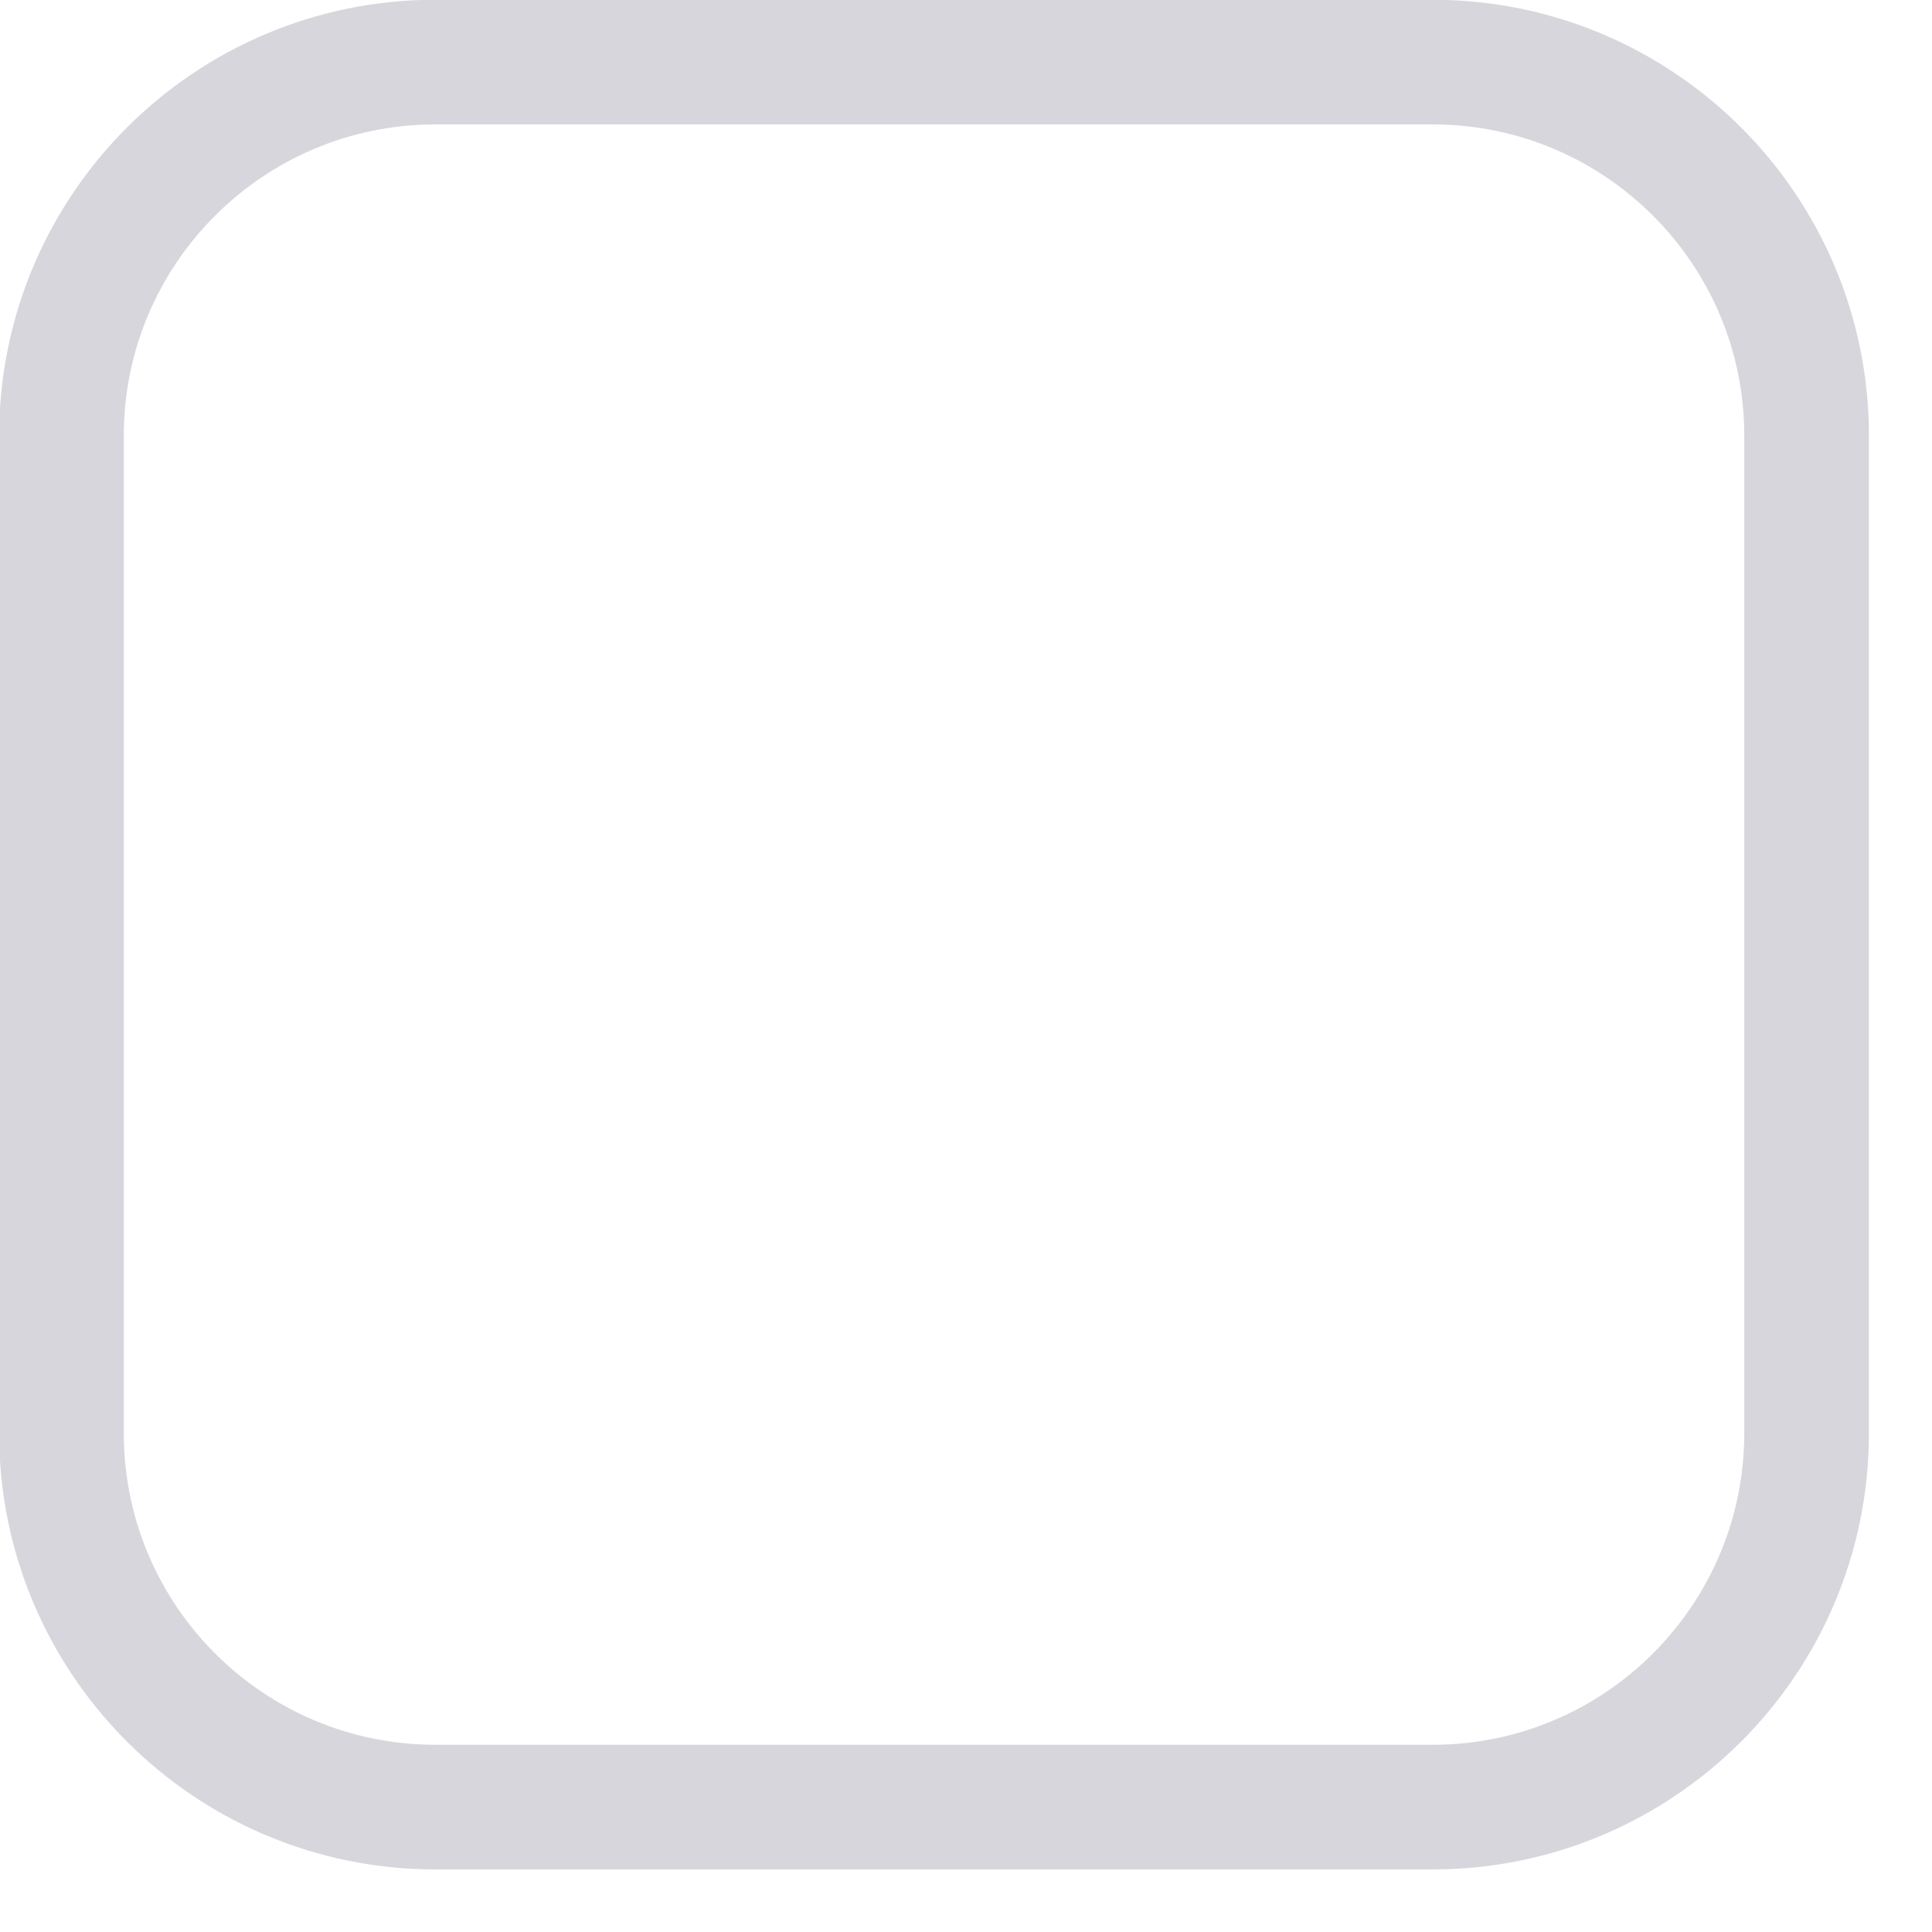
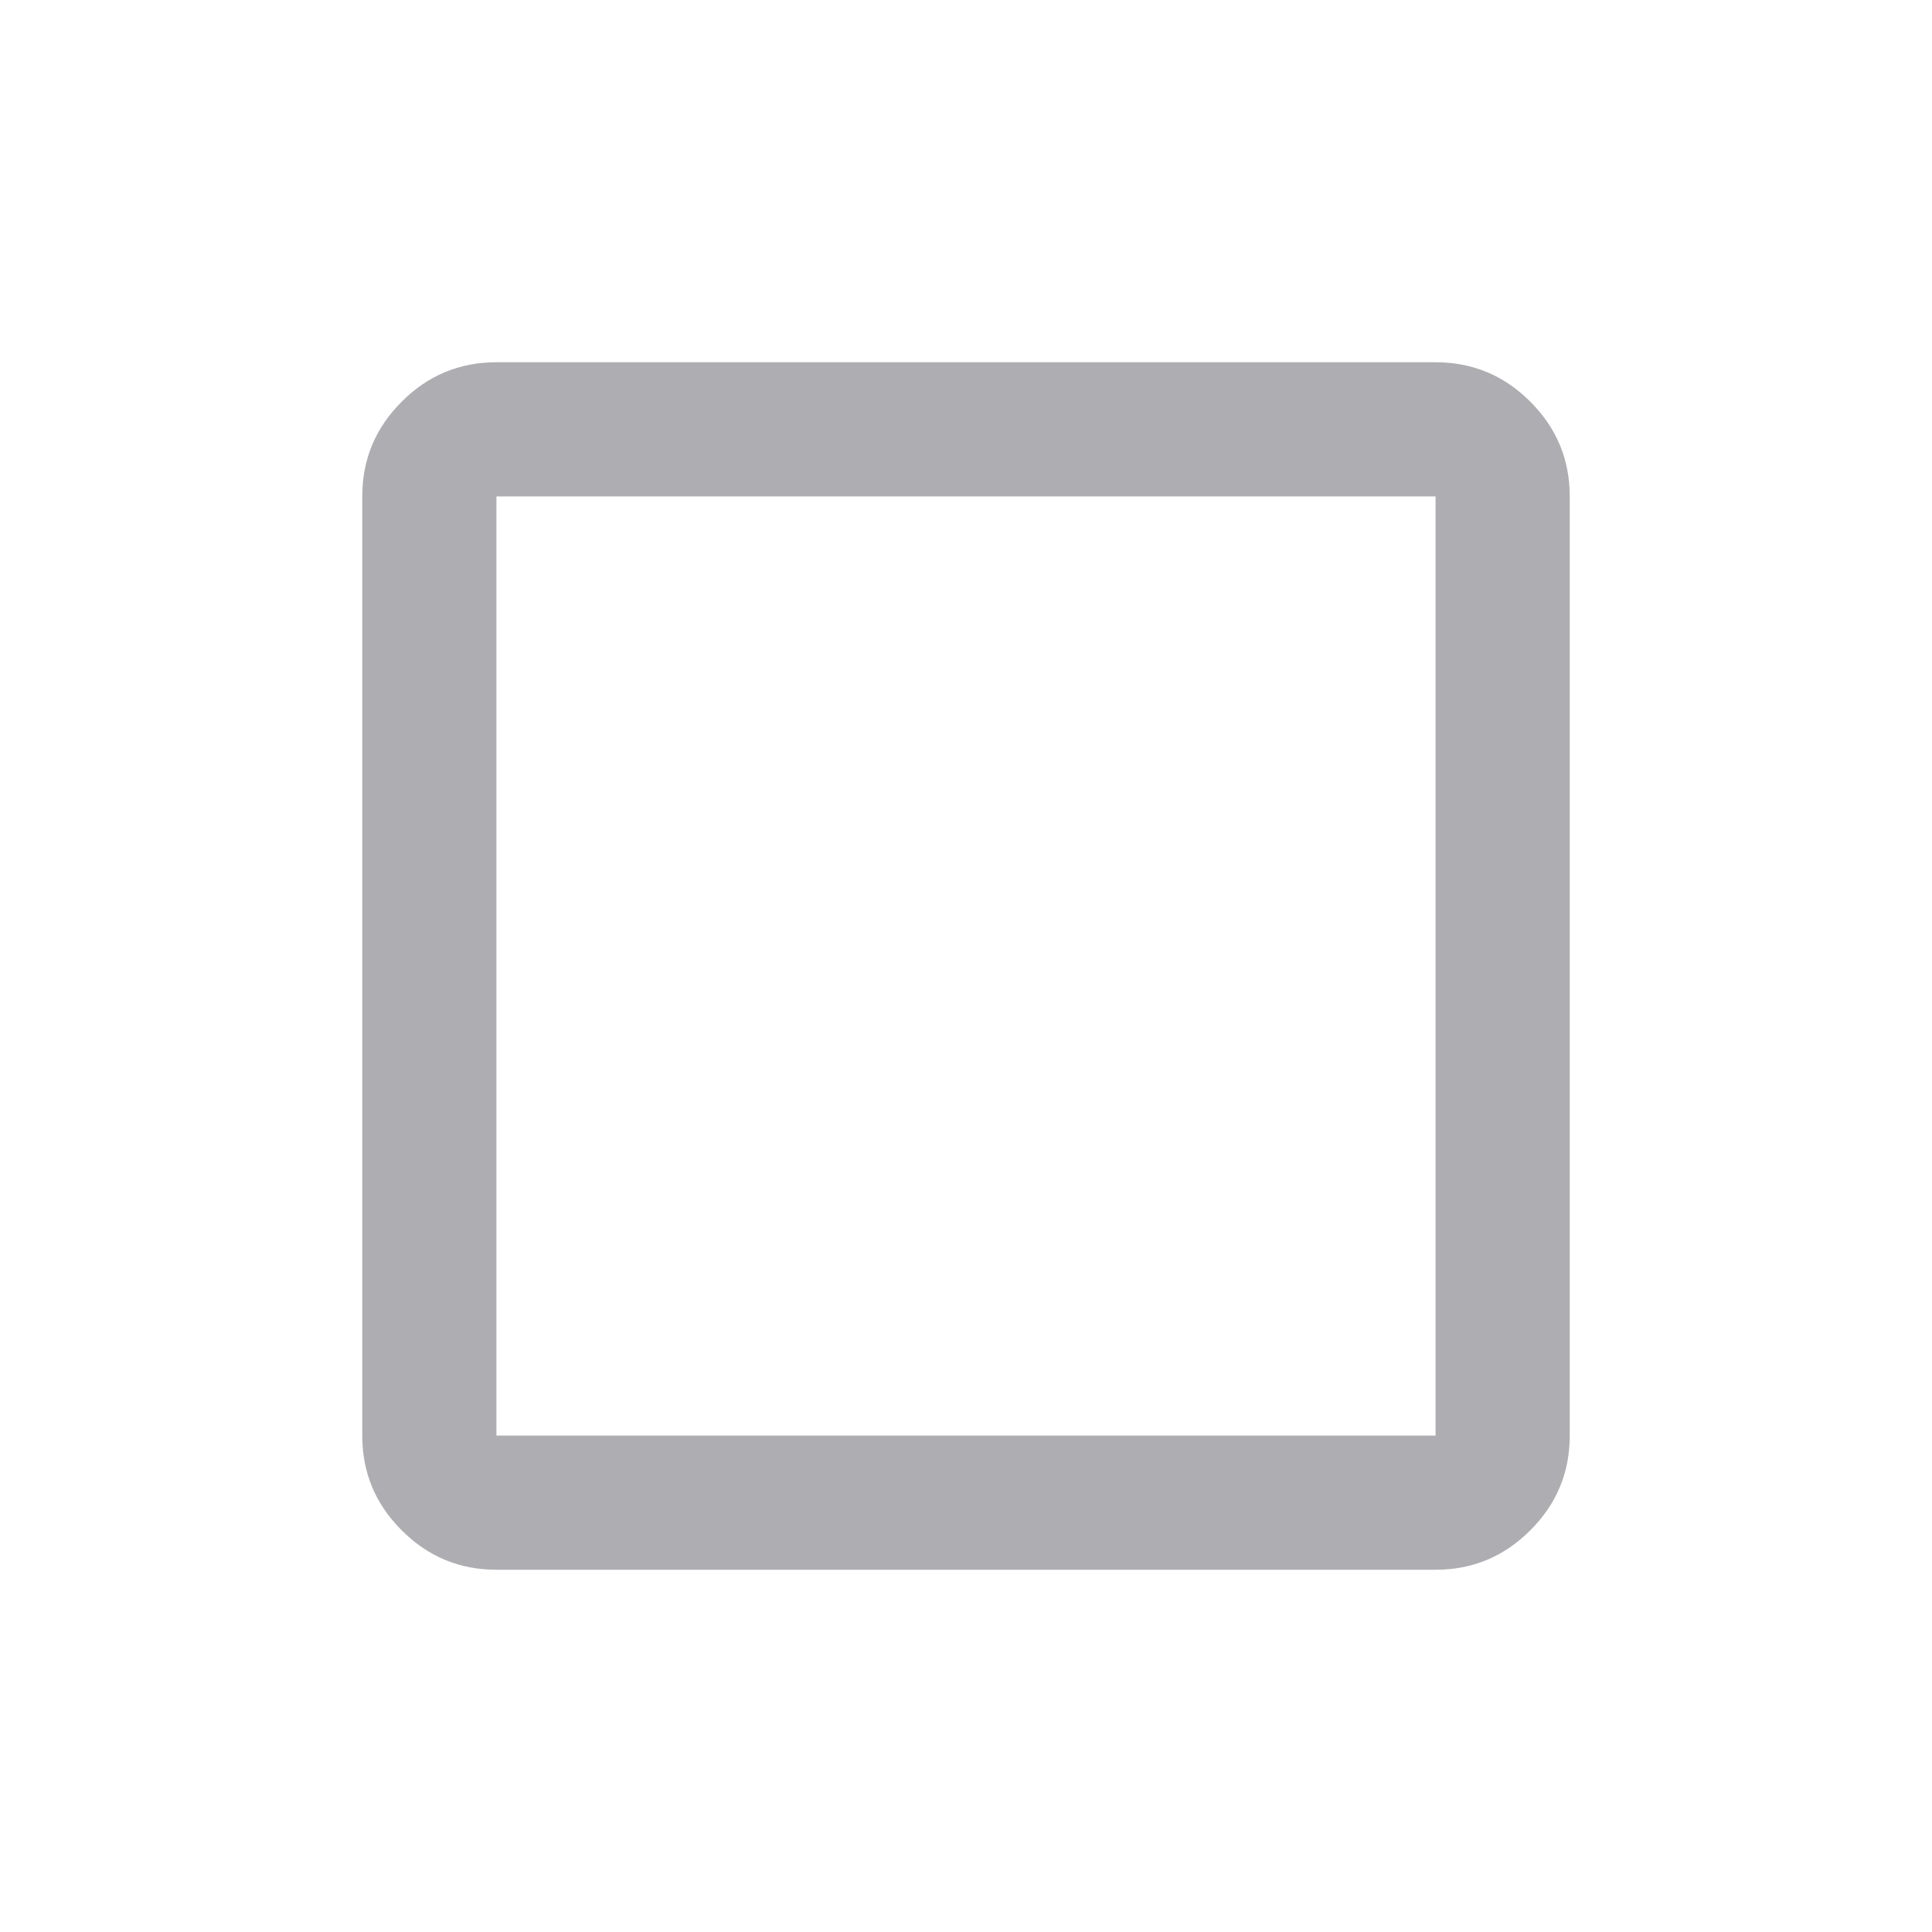
- <svg xmlns="http://www.w3.org/2000/svg" width="15.5px" height="15.5px">
-   <path fill-rule="evenodd" stroke="rgb(214, 214, 220)" stroke-width="1px" stroke-linecap="butt" stroke-linejoin="miter" fill="none" d="M3.494,0.498 L11.493,0.498 C13.150,0.498 14.494,1.841 14.494,3.497 L14.494,11.498 C14.494,13.154 13.150,14.498 11.493,14.498 L3.494,14.498 C1.837,14.498 0.493,13.154 0.493,11.498 L0.493,3.497 C0.493,1.841 1.837,0.498 3.494,0.498 Z" />
+ <svg xmlns="http://www.w3.org/2000/svg" width="24" height="24" viewBox="0 0 24 24" fill="none">
+   <g id="å¤éæ¡-æªéä¸­">
+     <path id="Vector" d="M6.167 19.5C5.708 19.5 5.316 19.337 4.99 19.01C4.663 18.684 4.5 18.292 4.5 17.833V6.167C4.5 5.708 4.663 5.316 4.99 4.99C5.316 4.663 5.708 4.5 6.167 4.5H17.833C18.292 4.5 18.684 4.663 19.01 4.99C19.337 5.316 19.5 5.708 19.5 6.167V17.833C19.5 18.292 19.337 18.684 19.01 19.01C18.684 19.337 18.292 19.5 17.833 19.5H6.167ZM6.167 17.833H17.833V6.167H6.167V17.833Z" fill="#AEAEB2" />
+   </g>
</svg>
